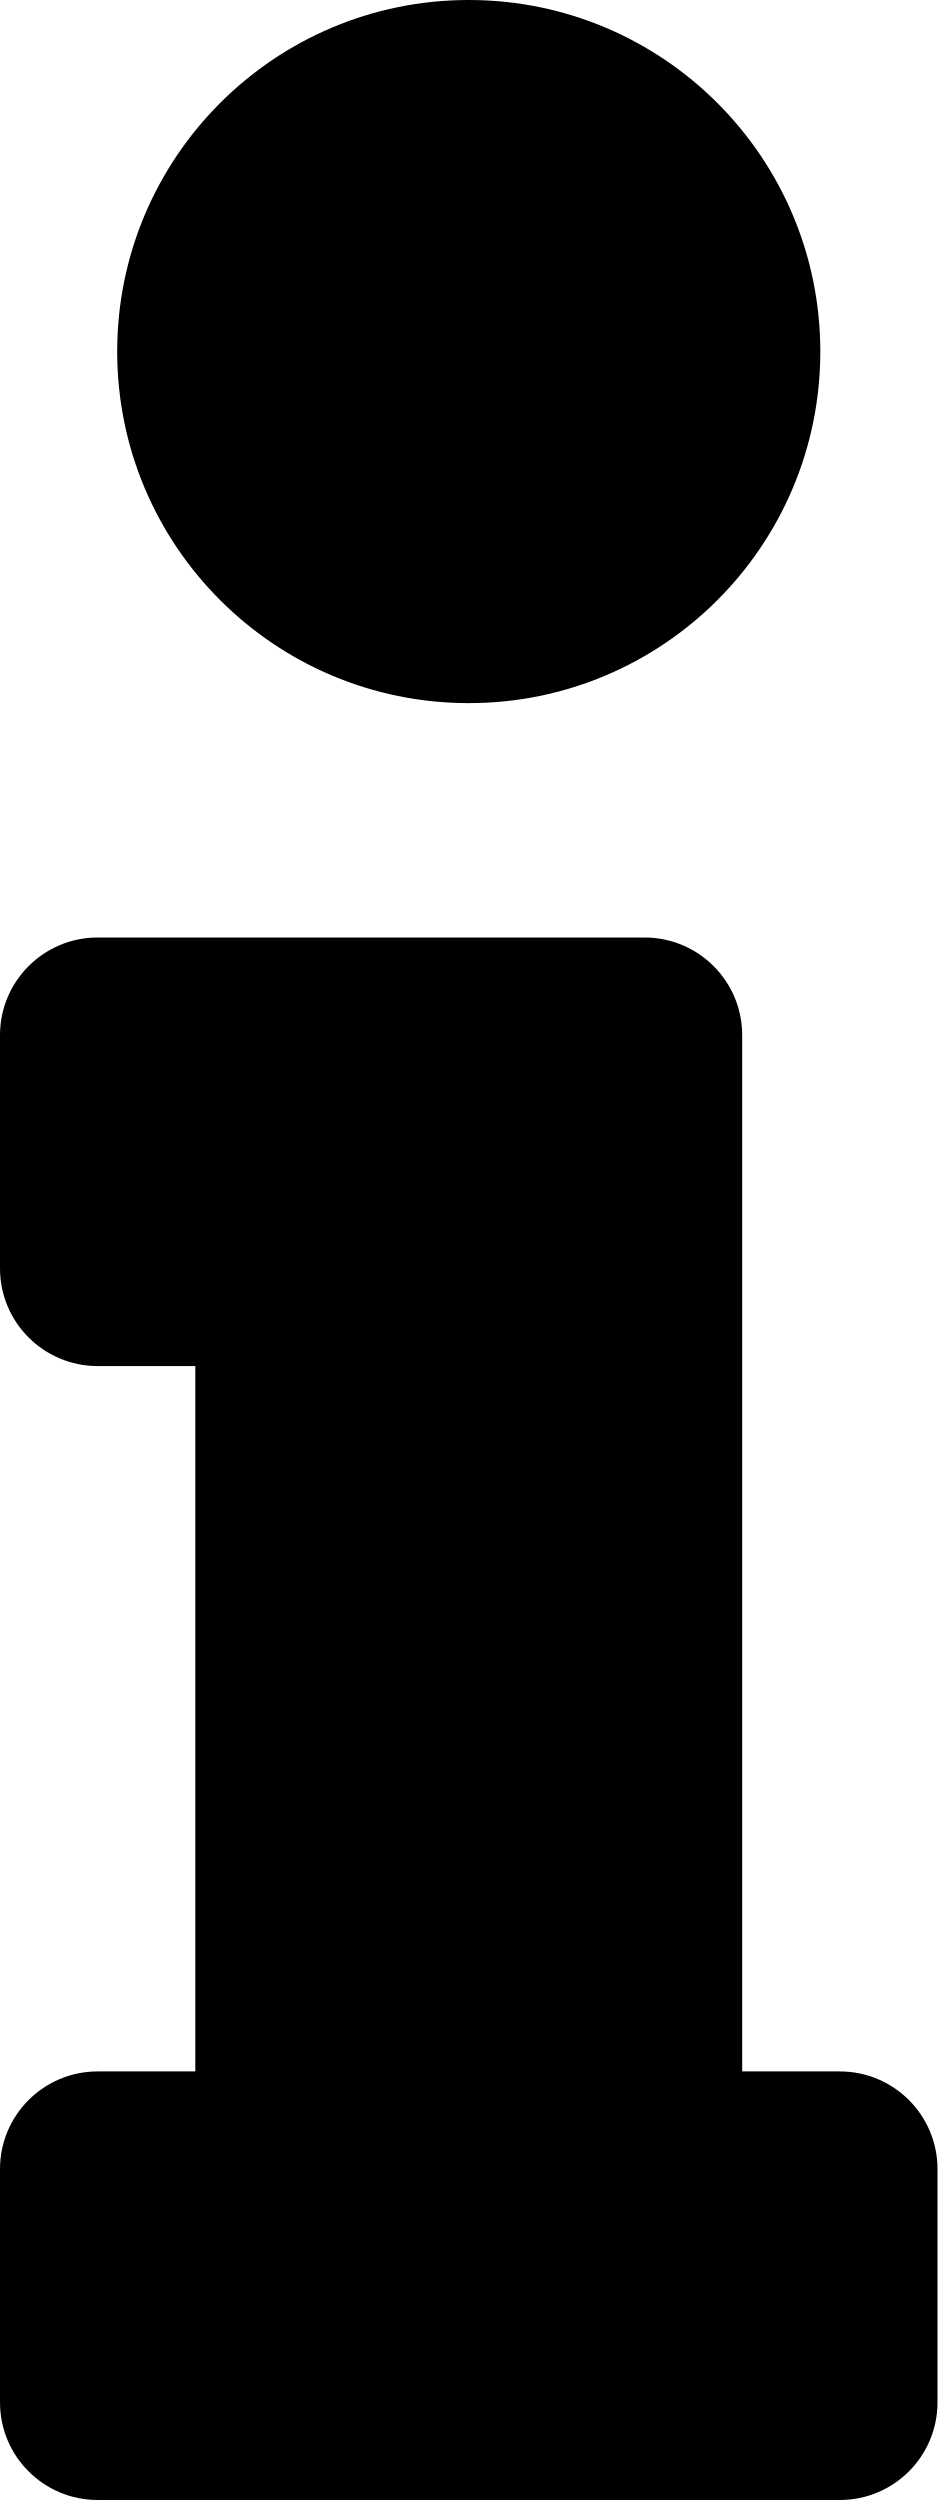
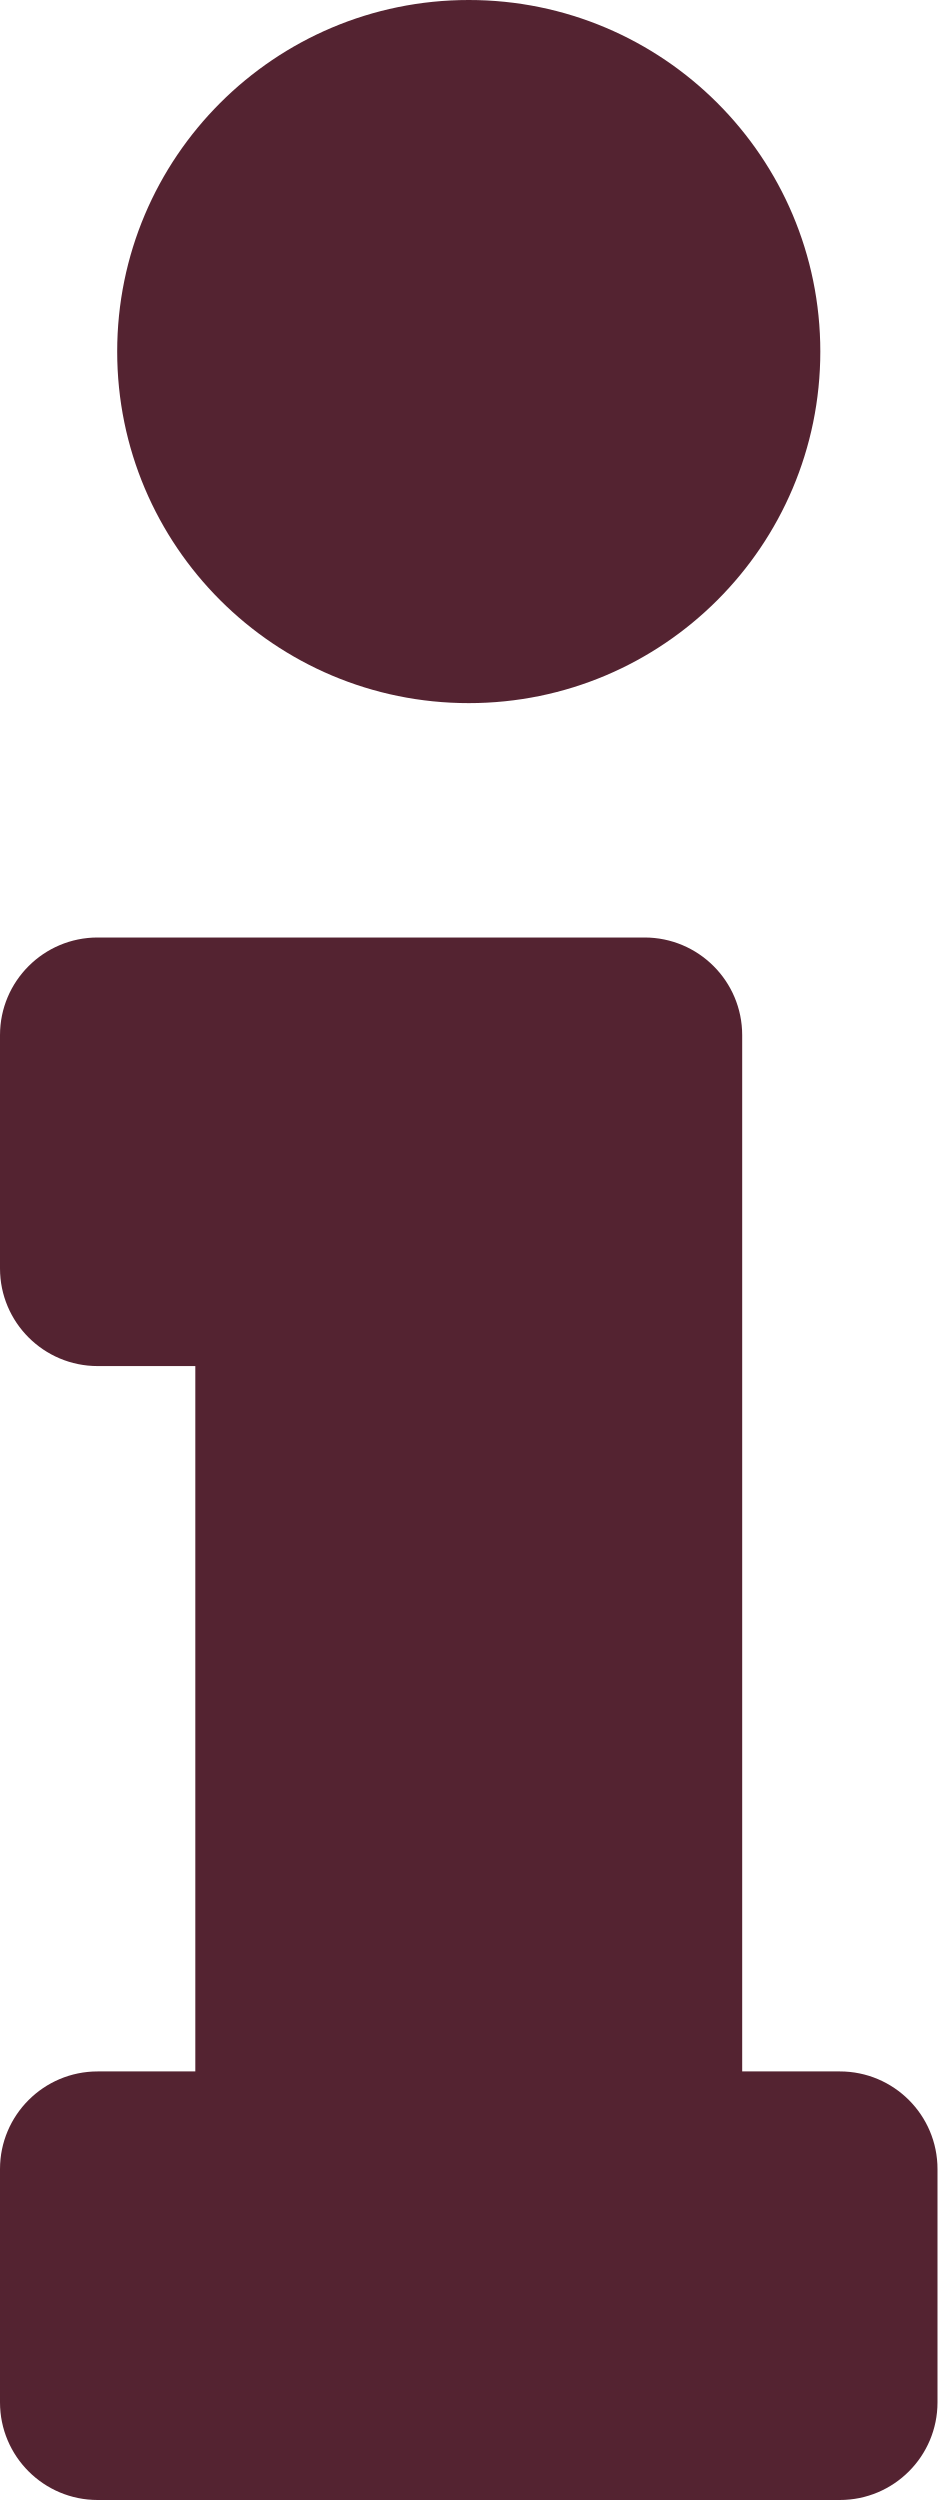
<svg xmlns="http://www.w3.org/2000/svg" aria-hidden="true" focusable="false" data-prefix="fas" data-icon="info" class="svg-inline--fa fa-info fa-w-6" role="img" viewBox="0 0 192 512">
-   <path fill="currentColor" d="M20 424.229h20V279.771H20c-11.046 0-20-8.954-20-20V212c0-11.046 8.954-20 20-20h112c11.046 0 20 8.954 20 20v212.229h20c11.046 0 20 8.954 20 20V492c0 11.046-8.954 20-20 20H20c-11.046 0-20-8.954-20-20v-47.771c0-11.046 8.954-20 20-20zM96 0C56.235 0 24 32.235 24 72s32.235 72 72 72 72-32.235 72-72S135.764 0 96 0z" />
+   <path fill="rgba(84, 35, 49, 1)" d="M20 424.229h20V279.771H20c-11.046 0-20-8.954-20-20V212c0-11.046 8.954-20 20-20h112c11.046 0 20 8.954 20 20v212.229h20c11.046 0 20 8.954 20 20V492c0 11.046-8.954 20-20 20H20c-11.046 0-20-8.954-20-20v-47.771c0-11.046 8.954-20 20-20zM96 0C56.235 0 24 32.235 24 72s32.235 72 72 72 72-32.235 72-72S135.764 0 96 0z" />
</svg>
